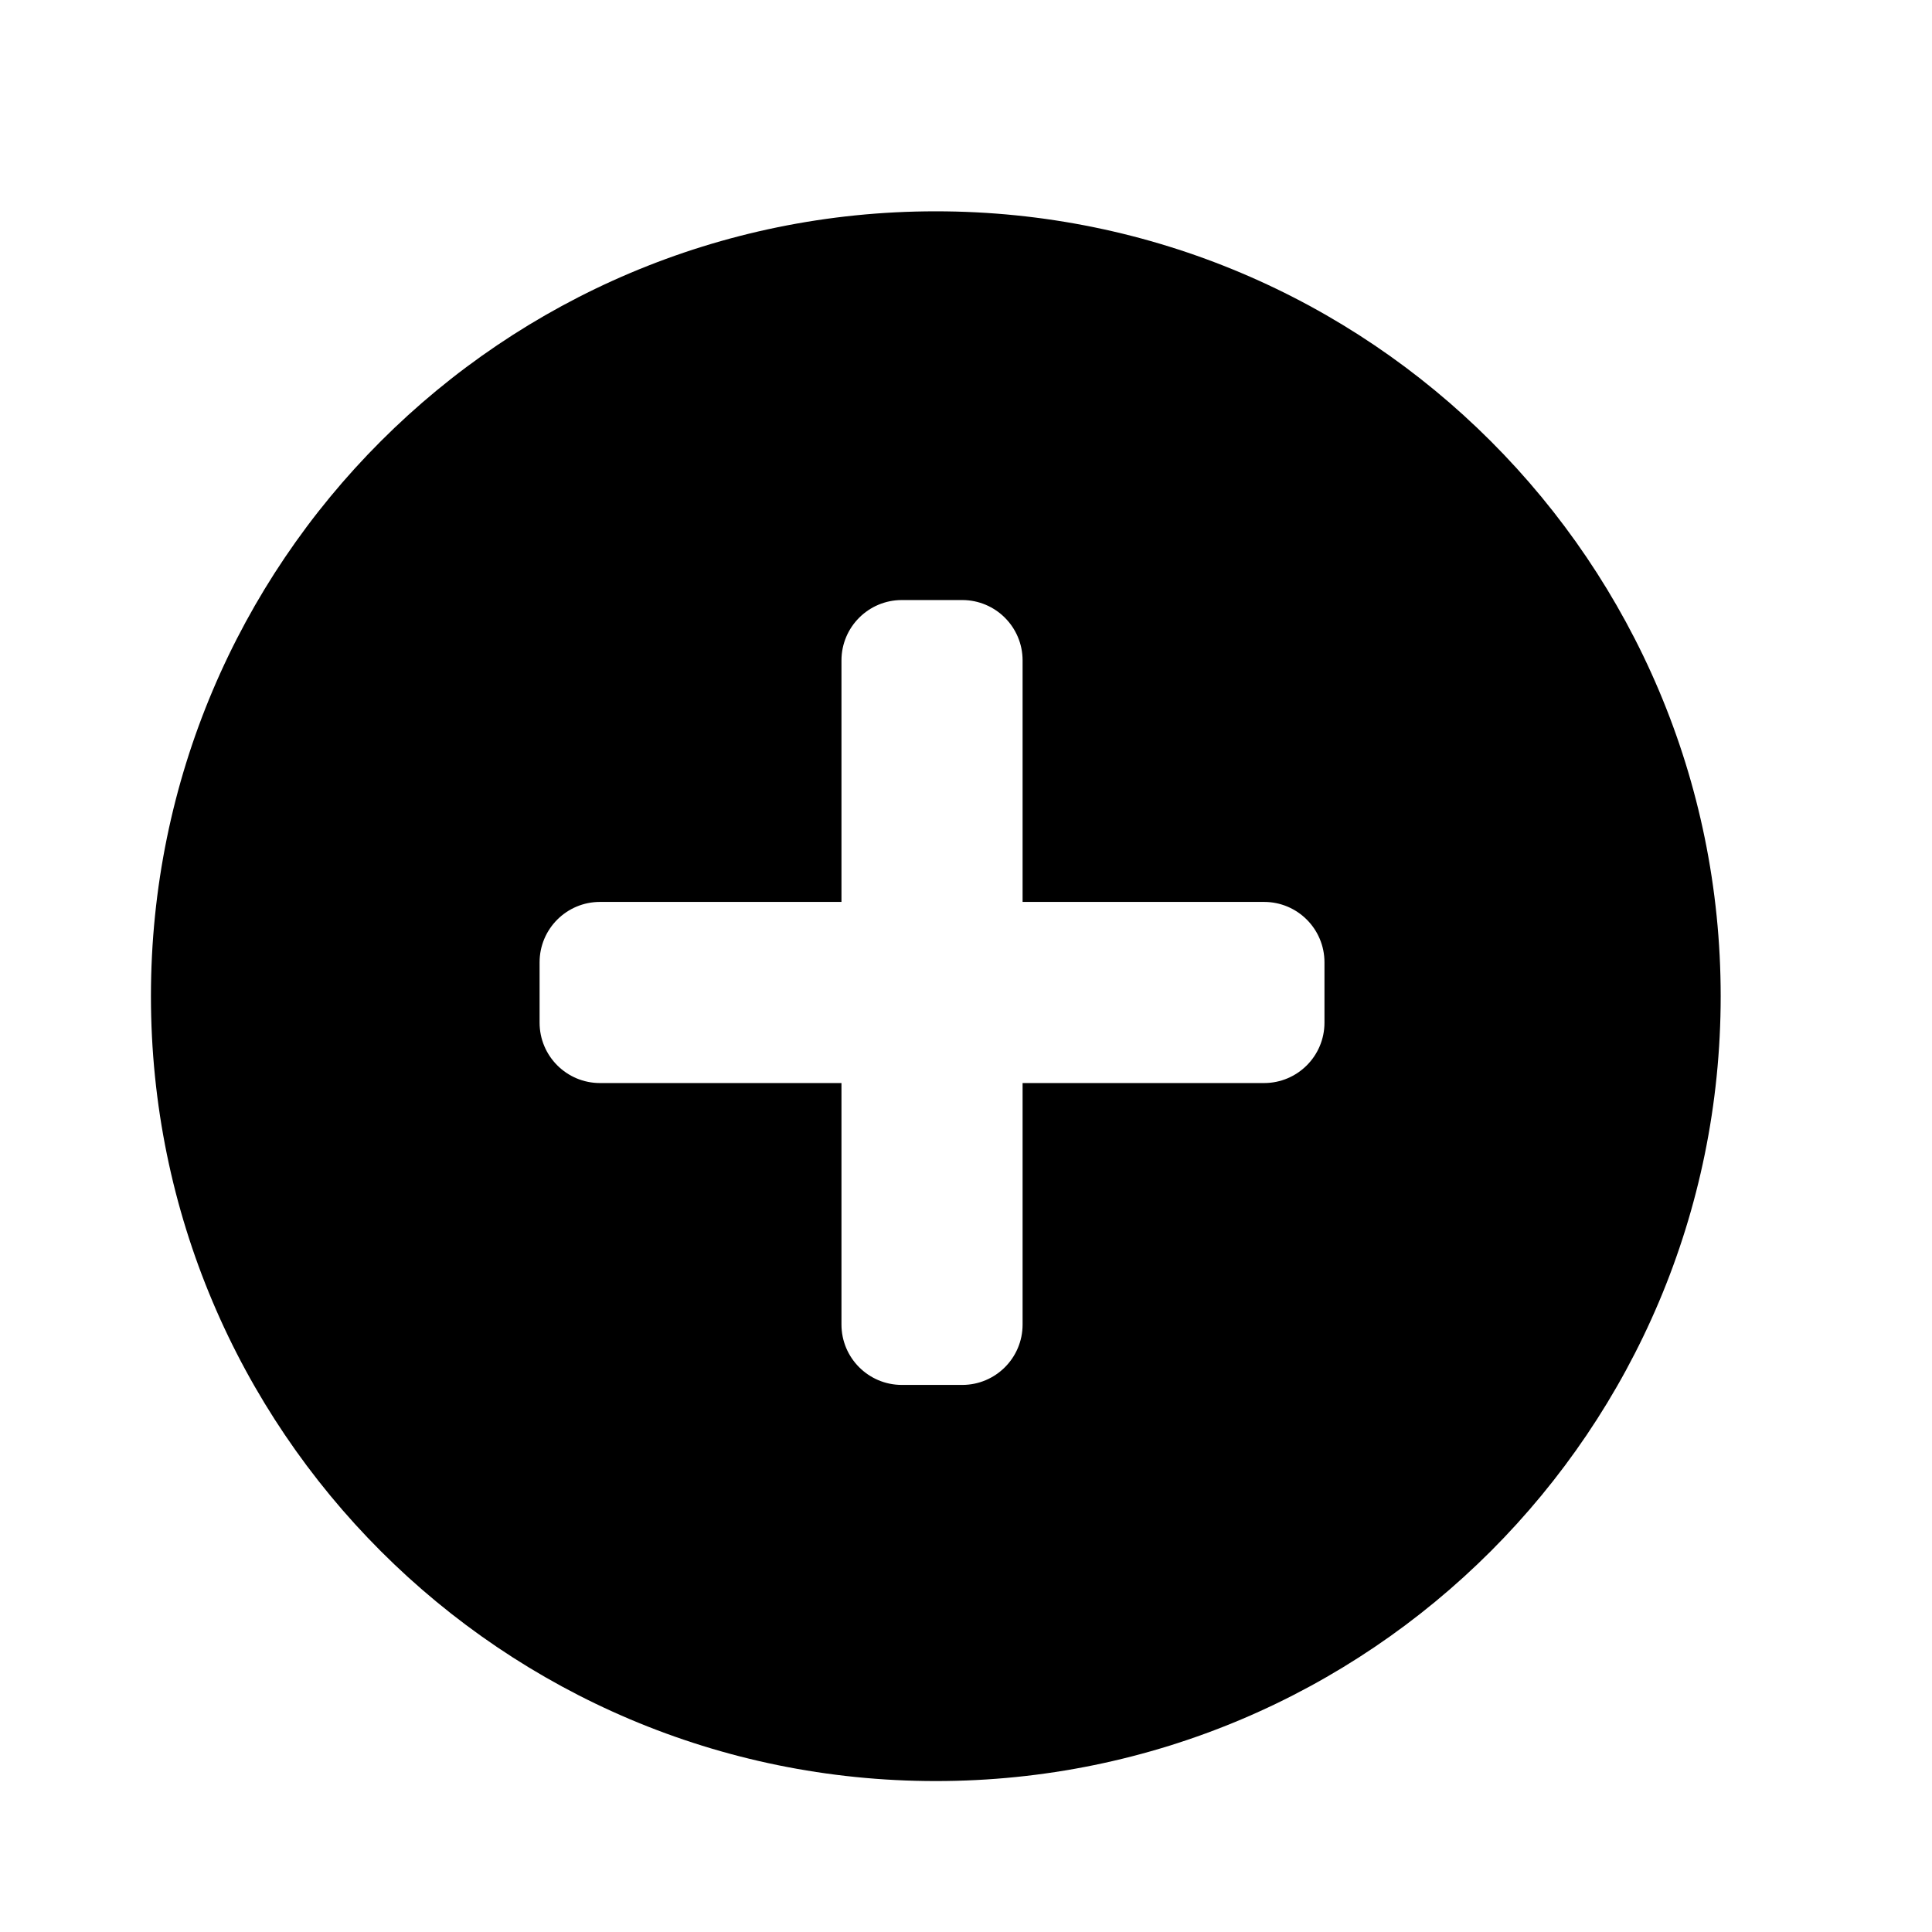
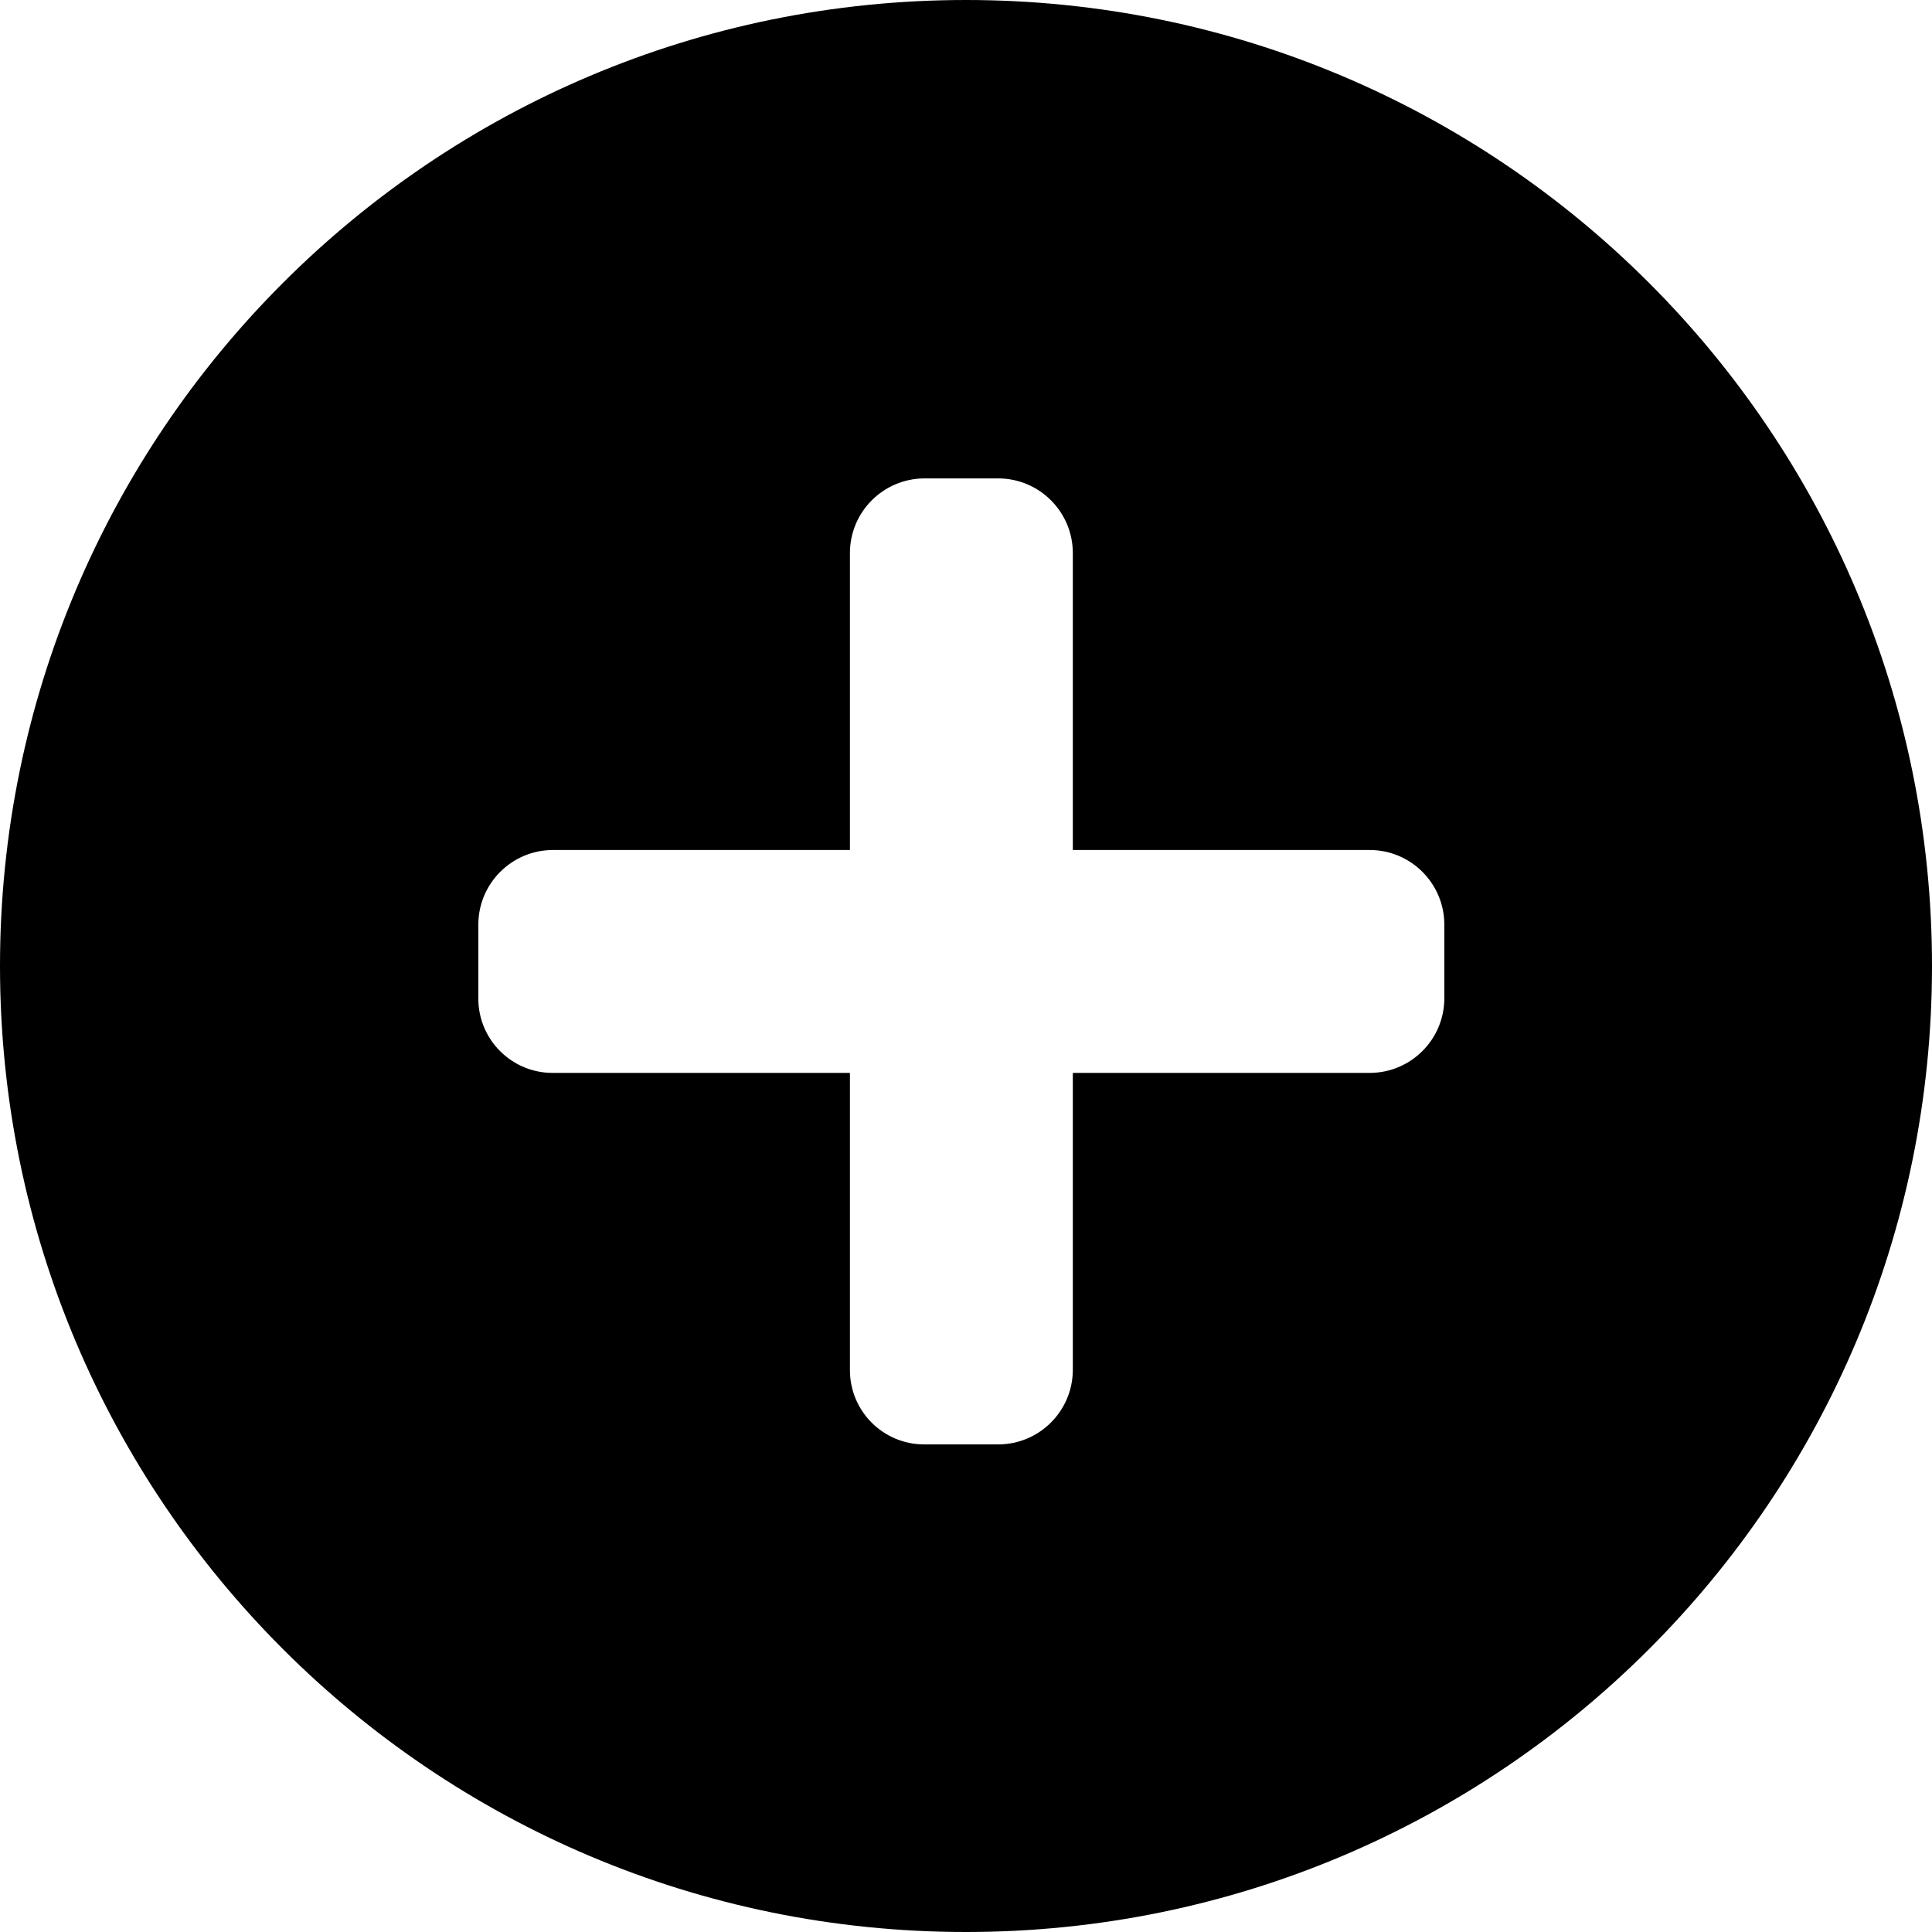
- <svg xmlns="http://www.w3.org/2000/svg" viewBox="0 0 24 24">
-   <path d="M11.625 22.125c-5.385 0-9.75-4.365-9.75-9.75s4.365-9.75 9.75-9.75 9.75 4.365 9.75 9.75-4.365 9.75-9.75 9.75zm4.828-10.171a.75.75 0 00-.75-.75h-3v-3a.75.75 0 00-.75-.75h-.75a.75.75 0 00-.75.75v3h-3a.75.75 0 00-.75.75v.75c0 .414.336.75.75.75h3v3c0 .414.336.75.75.75h.75a.75.75 0 00.75-.75v-3h3a.75.75 0 00.75-.75v-.75z" />
+ <svg xmlns="http://www.w3.org/2000/svg" viewBox="0 0 24 24" fill-rule="evenodd" clip-rule="evenodd" stroke-linejoin="round" stroke-miterlimit="2">
+   <path d="M12 24C5.372 24 0 18.628 0 12S5.372 0 12 0s12 5.372 12 12-5.372 12-12 12zm5.942-12.518a.928.928 0 00-.923-.923h-3.692V6.866a.928.928 0 00-.923-.923h-.923a.928.928 0 00-.923.923v3.693H6.865a.928.928 0 00-.923.923v.923c0 .51.414.923.923.923h3.693v3.692c0 .51.413.923.923.923h.923a.928.928 0 00.923-.923v-3.692h3.692a.928.928 0 00.923-.923v-.923z" fill-rule="nonzero" />
</svg>
